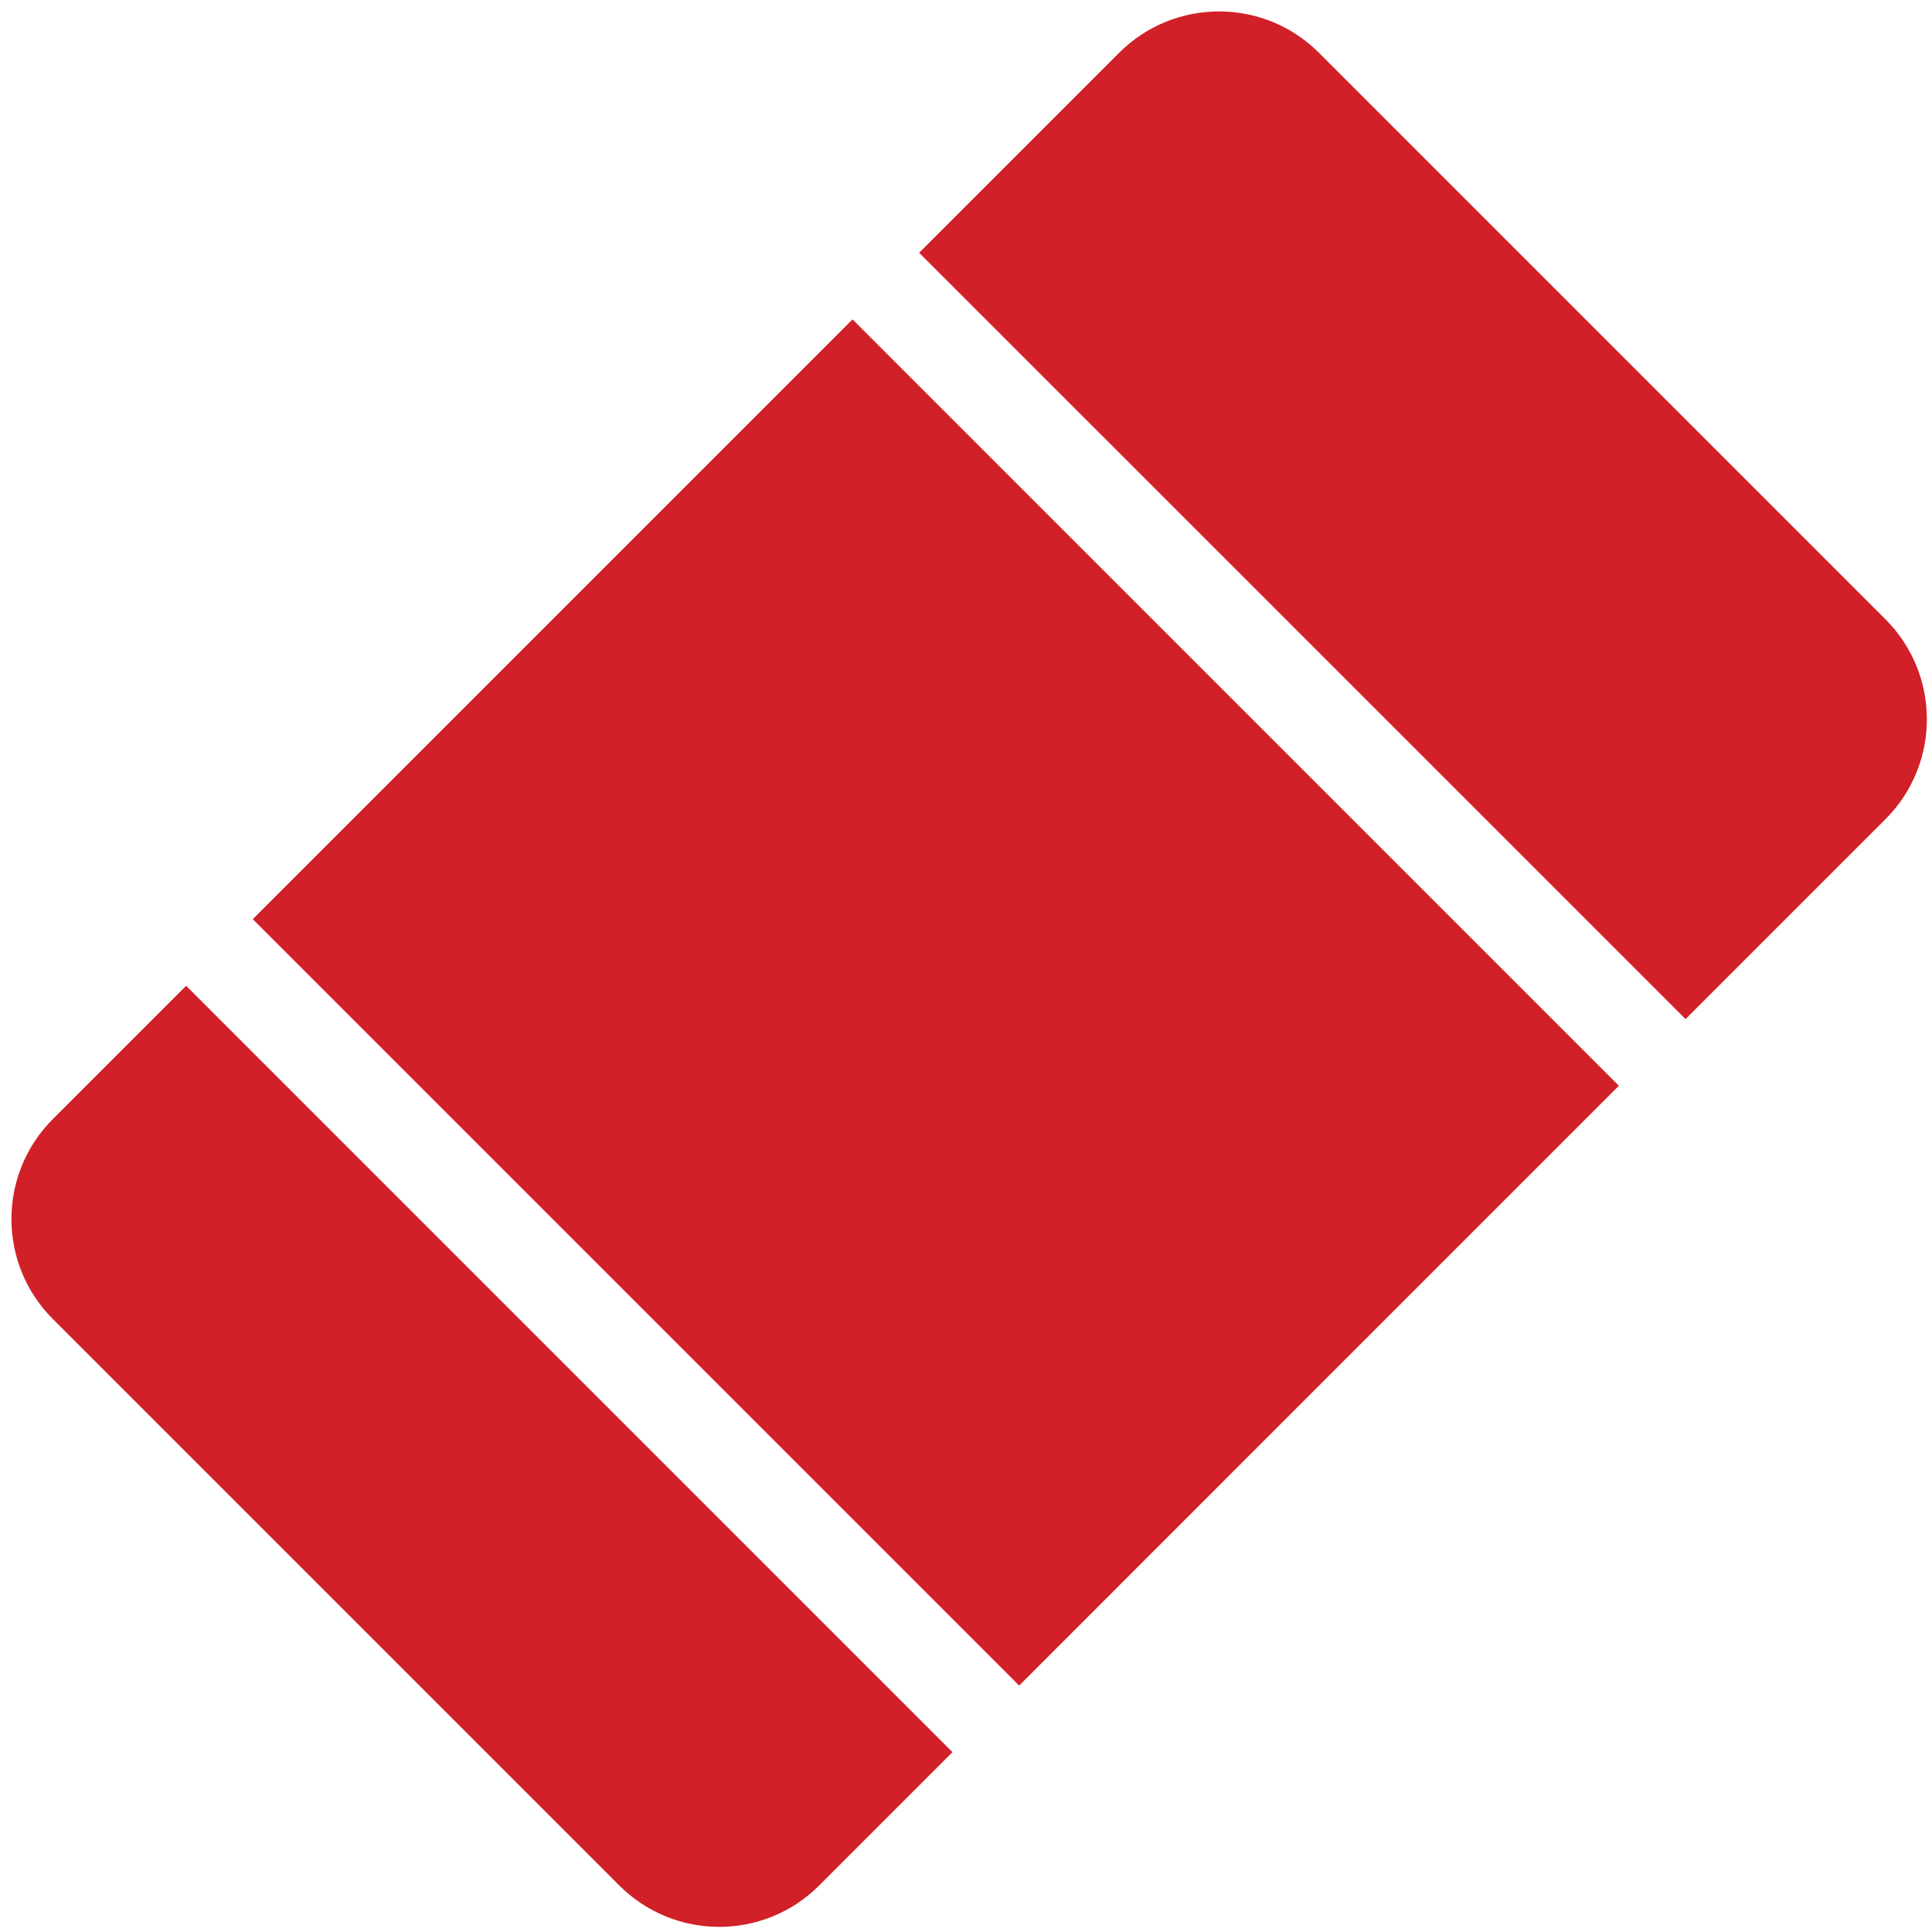
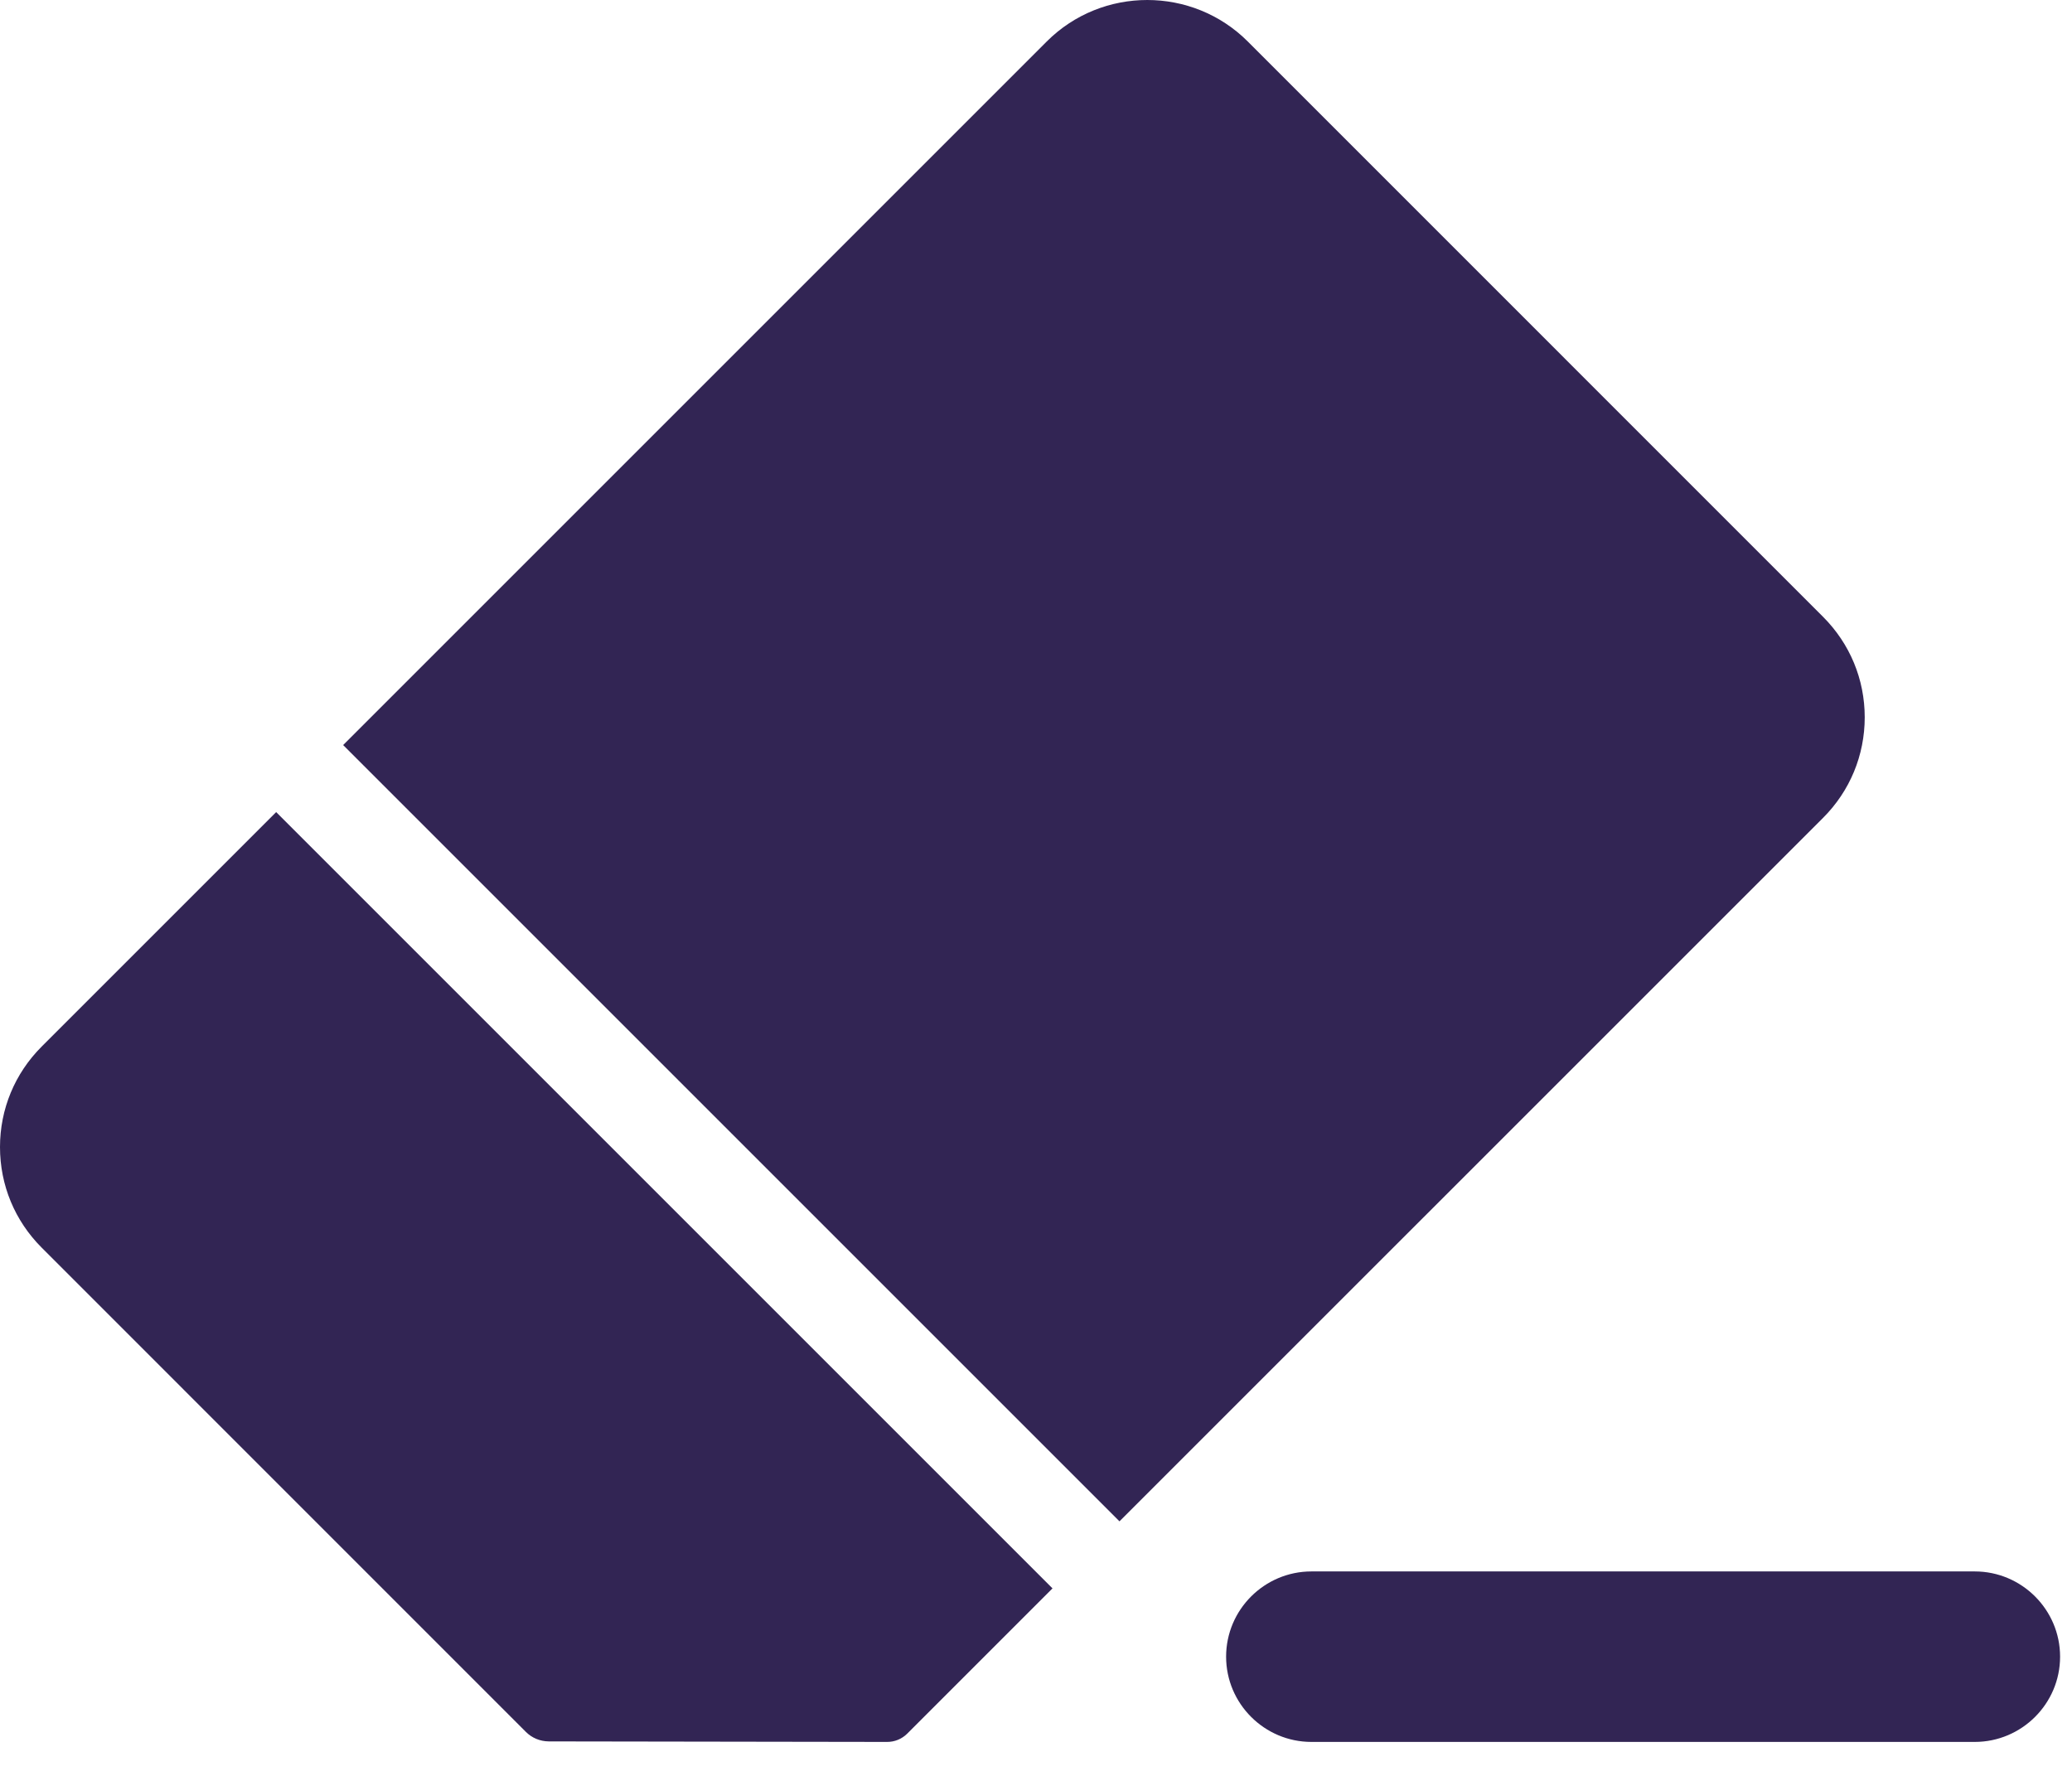
- <svg xmlns="http://www.w3.org/2000/svg" width="41" height="41" viewBox="0 0 41 41" fill="none">
-   <path fill-rule="evenodd" clip-rule="evenodd" d="M23.749 1.121C24.92 -0.05 26.82 -0.05 27.991 1.121L40.012 13.142C41.184 14.314 41.184 16.213 40.012 17.385L35.77 21.627L19.506 5.364L23.749 1.121ZM18.092 6.778L34.355 23.042L21.628 35.77L5.364 19.506L18.092 6.778ZM3.95 20.92L1.121 23.749C-0.05 24.92 -0.05 26.82 1.121 27.991L13.142 40.012C14.314 41.184 16.213 41.184 17.385 40.012L20.213 37.184L3.95 20.92Z" fill="#D12028" />
+ <svg xmlns="http://www.w3.org/2000/svg" width="28" height="24" viewBox="0 0 28 24" fill="none">
+   <path d="M25.199 9.694C25.199 9.181 24.999 8.699 24.636 8.336L16.862 0.561C16.114 -0.187 14.893 -0.187 14.145 0.561L4.637 10.069L15.128 20.56L24.636 11.053C24.999 10.69 25.199 10.207 25.199 9.694ZM0.563 14.144C0.2 14.507 0 14.989 0 15.502C0 16.016 0.2 16.498 0.563 16.861L7.107 23.406C7.189 23.488 7.299 23.533 7.415 23.534L11.987 23.541C12.089 23.542 12.188 23.501 12.26 23.429L14.223 21.466L3.732 10.975L0.563 14.144ZM26.686 21.237H17.722C17.087 21.237 16.569 21.754 16.569 22.389C16.569 23.024 17.087 23.541 17.722 23.541H26.686C27.321 23.541 27.839 23.024 27.839 22.389C27.839 21.754 27.321 21.237 26.686 21.237Z" fill="#322554" />
</svg>
